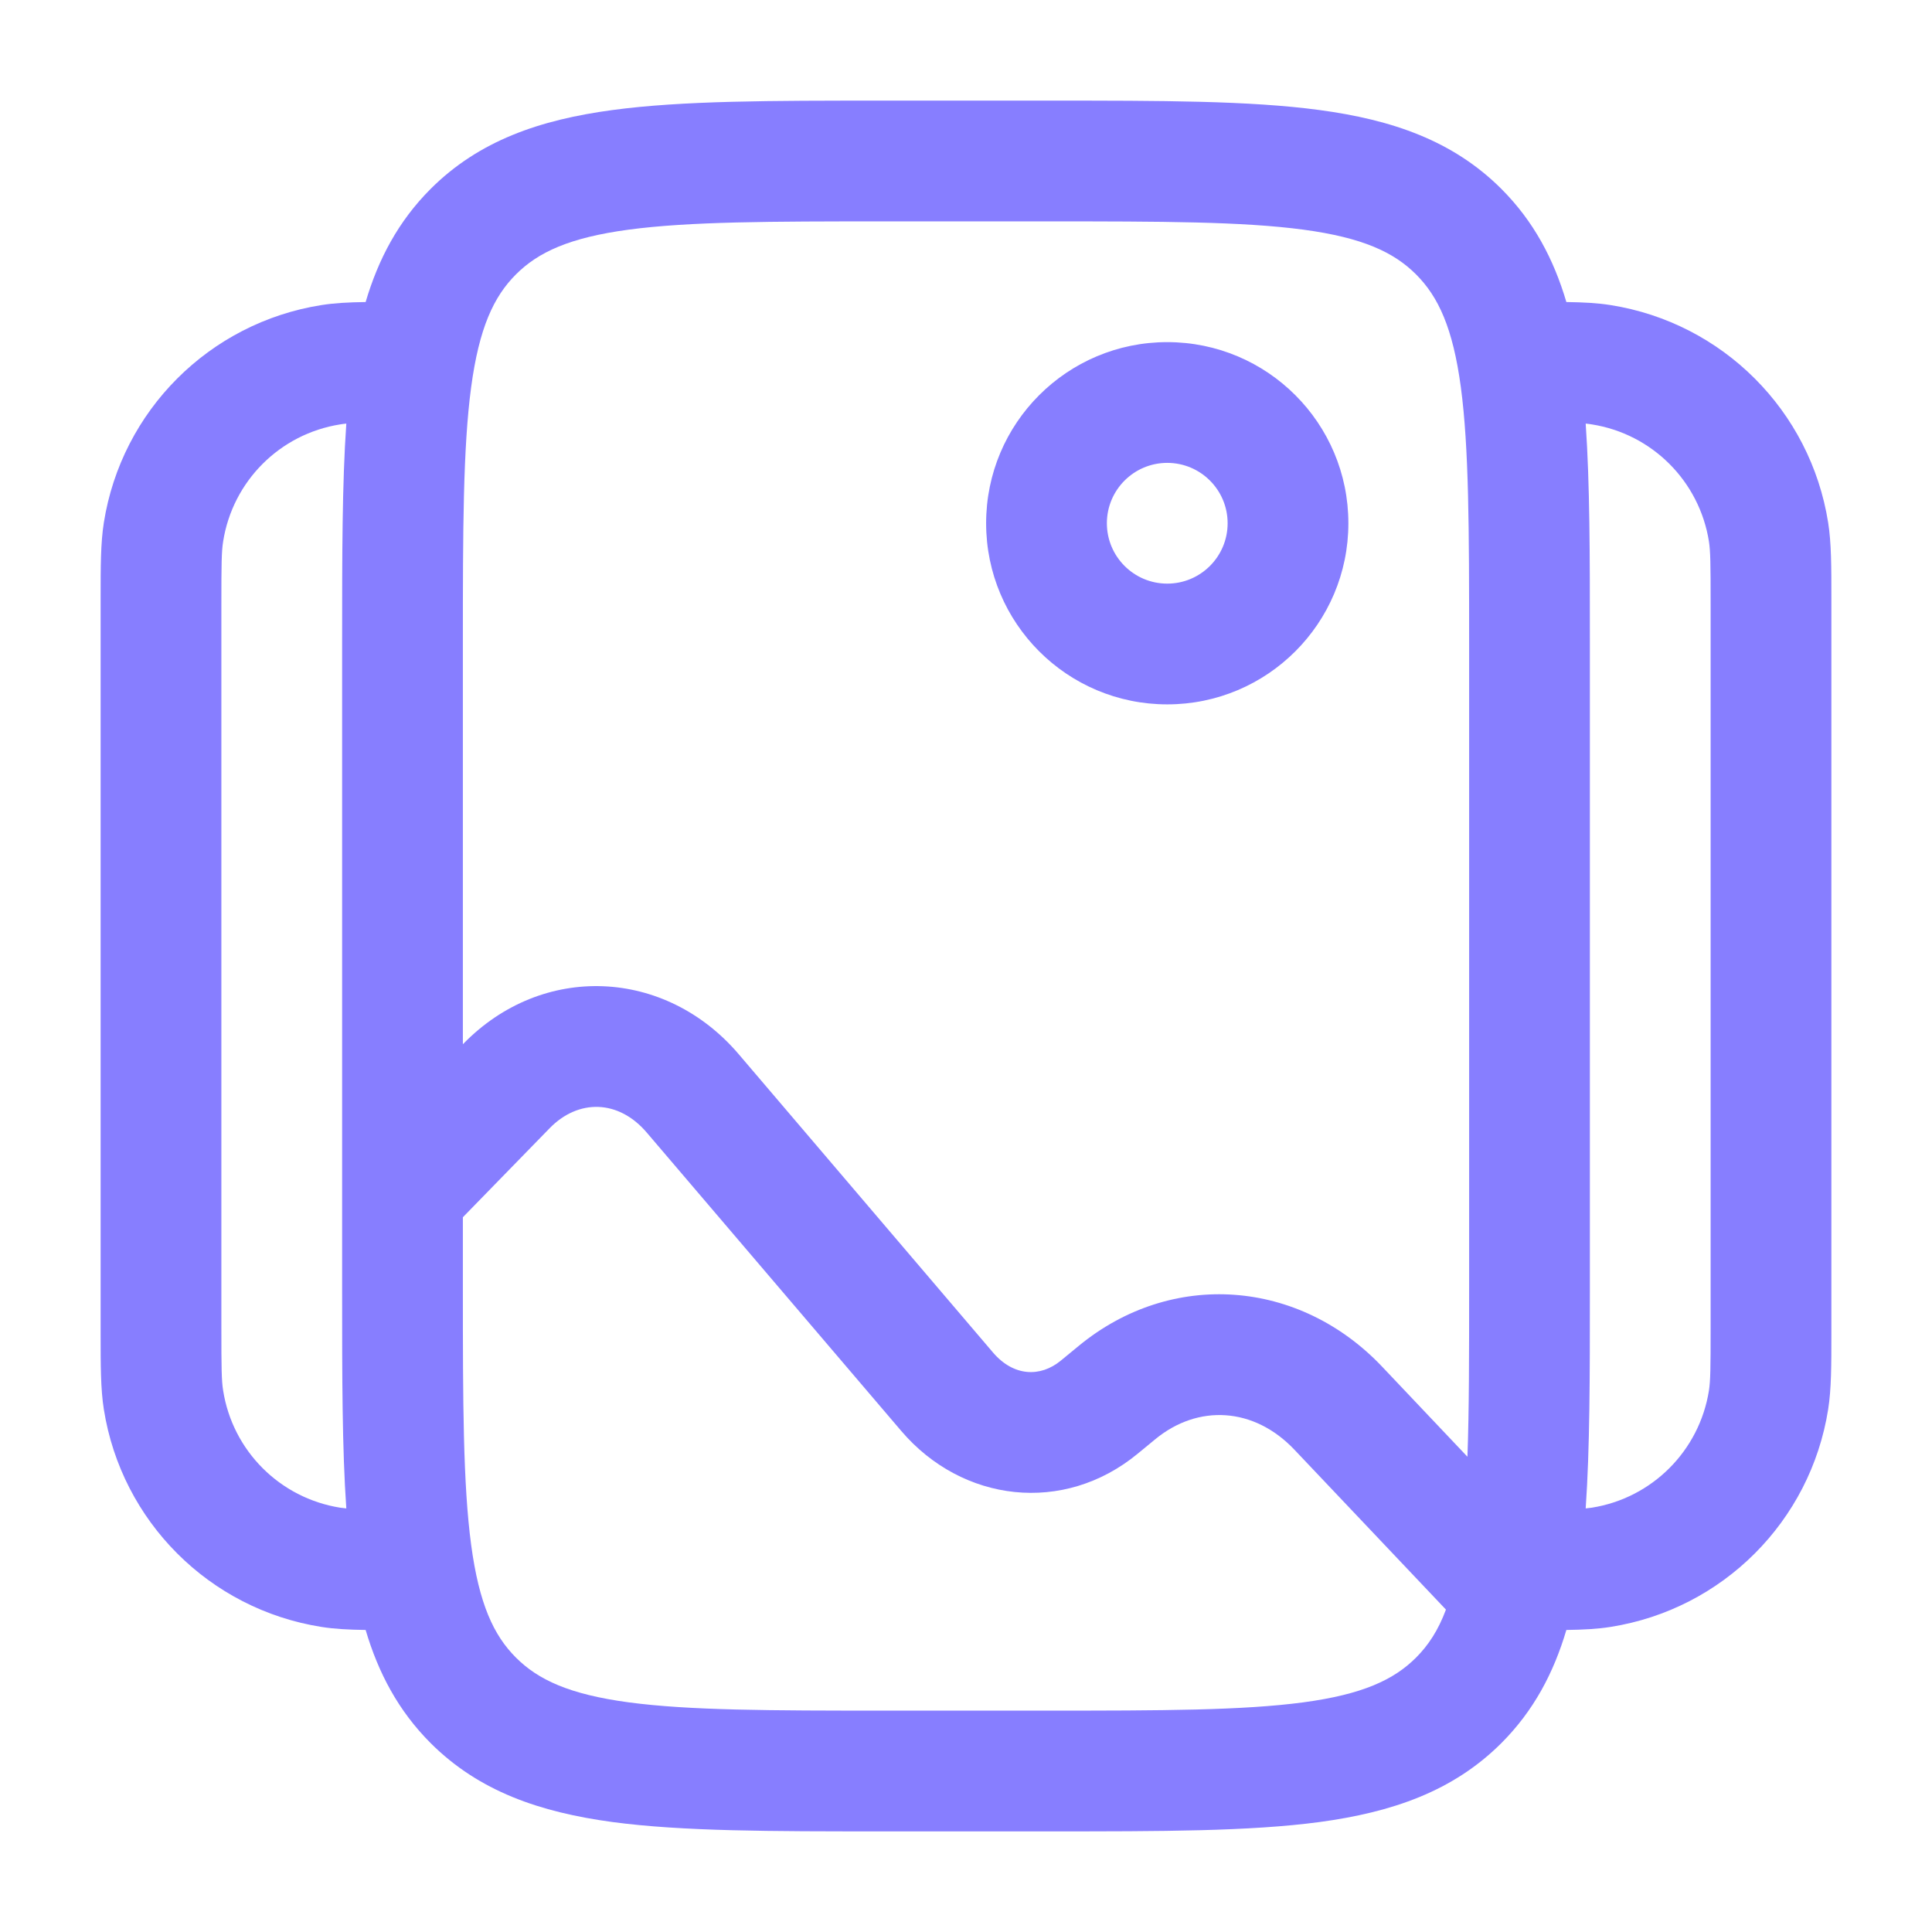
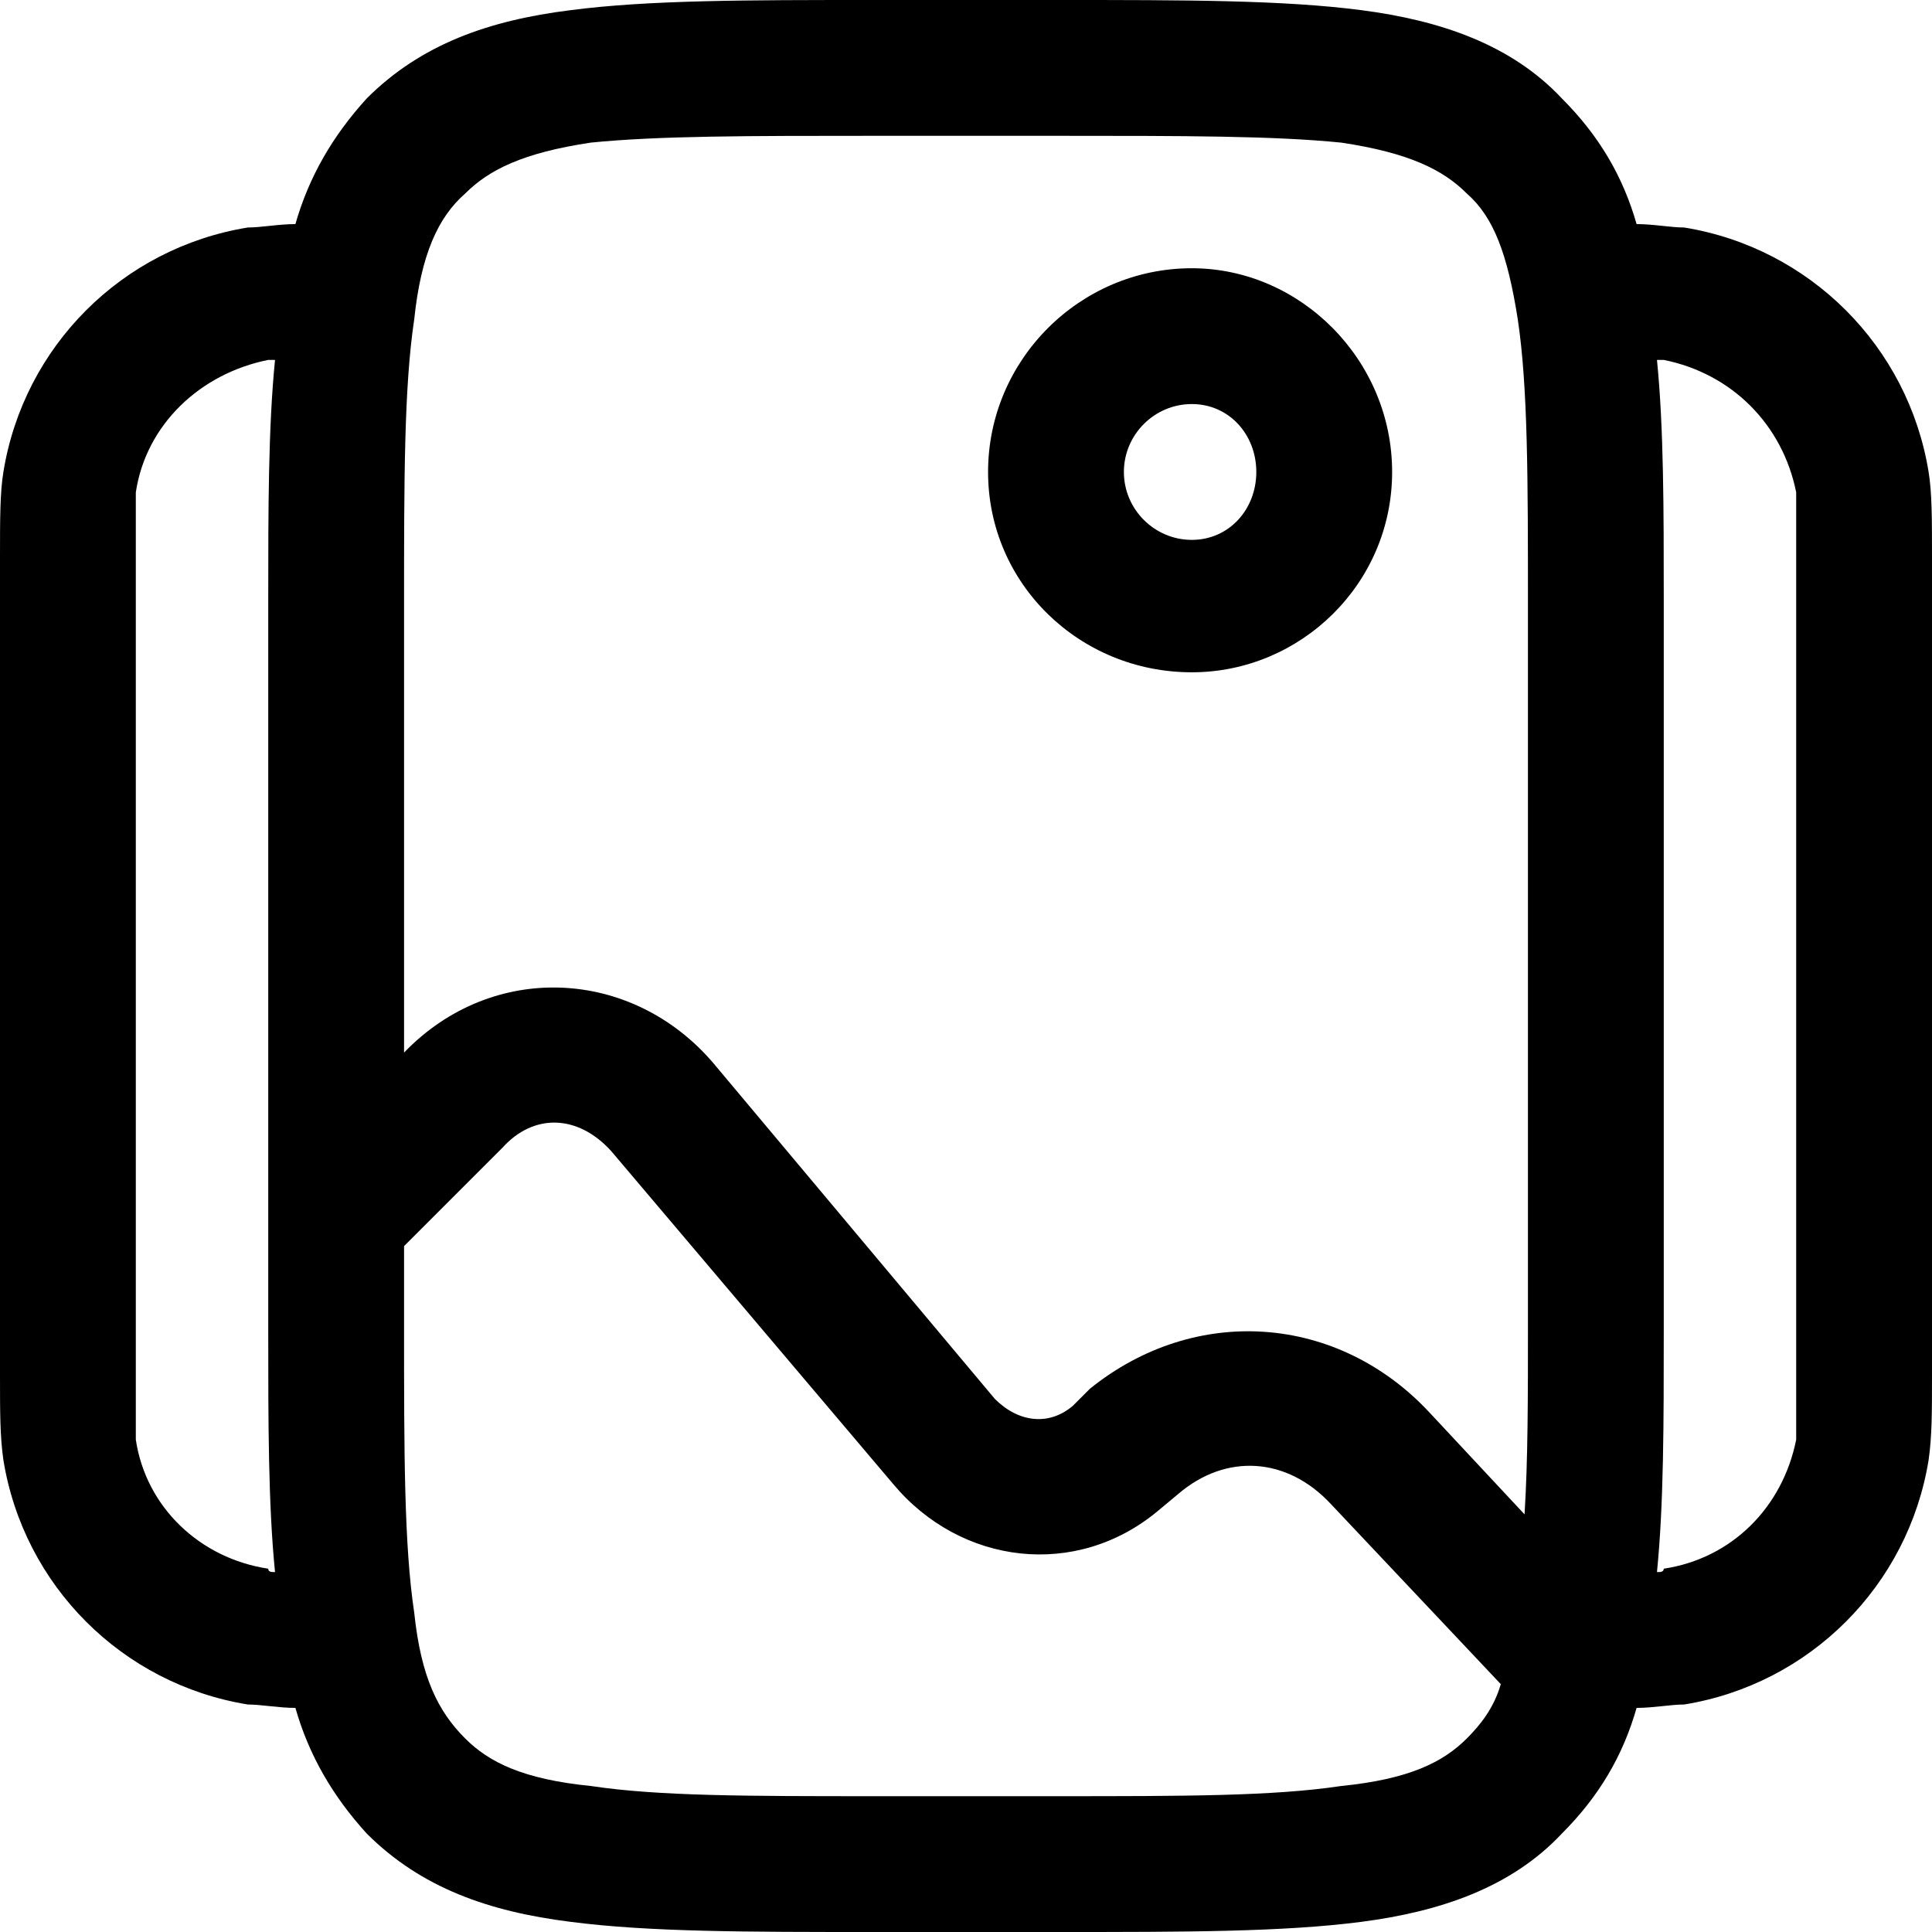
- <svg xmlns="http://www.w3.org/2000/svg" width="24" height="24" viewBox="0 0 24 24" fill="none">
-   <path fill-rule="evenodd" clip-rule="evenodd" d="M10.945 1.25H13.055C14.422 1.25 15.525 1.25 16.392 1.367C17.292 1.488 18.05 1.746 18.652 2.348C19.052 2.749 19.3 3.218 19.458 3.752C19.669 3.755 19.846 3.764 20.008 3.79C21.399 4.01 22.49 5.101 22.71 6.492C22.75 6.745 22.75 7.034 22.75 7.435C22.75 7.457 22.75 7.478 22.75 7.5V16.5C22.75 16.522 22.75 16.544 22.75 16.565C22.75 16.966 22.75 17.255 22.71 17.508C22.49 18.899 21.399 19.99 20.008 20.21C19.846 20.236 19.669 20.245 19.458 20.248C19.3 20.782 19.052 21.251 18.652 21.652C18.05 22.254 17.292 22.512 16.392 22.634C15.525 22.75 14.422 22.75 13.055 22.75H10.945C9.578 22.75 8.475 22.75 7.608 22.634C6.708 22.512 5.95 22.254 5.348 21.652C4.948 21.251 4.7 20.782 4.542 20.248C4.331 20.245 4.154 20.236 3.992 20.21C2.601 19.99 1.51 18.899 1.29 17.508C1.25 17.255 1.25 16.966 1.25 16.565C1.25 16.544 1.25 16.522 1.25 16.5V7.5C1.25 7.478 1.25 7.457 1.25 7.435C1.25 7.034 1.25 6.745 1.29 6.492C1.51 5.101 2.601 4.01 3.992 3.79C4.154 3.764 4.331 3.755 4.542 3.752C4.7 3.218 4.948 2.749 5.348 2.348C5.95 1.746 6.708 1.488 7.608 1.367C8.475 1.25 9.578 1.25 10.945 1.25ZM4.302 5.262C4.274 5.265 4.249 5.268 4.226 5.272C3.477 5.39 2.89 5.977 2.772 6.726C2.752 6.848 2.75 7.007 2.75 7.5V16.5C2.75 16.993 2.752 17.152 2.772 17.274C2.89 18.023 3.477 18.61 4.226 18.729C4.249 18.732 4.274 18.735 4.302 18.738C4.25 17.989 4.25 17.099 4.25 16.055L4.25 14.817C4.25 14.816 4.25 14.816 4.25 14.815L4.25 7.945C4.25 6.901 4.25 6.011 4.302 5.262ZM5.75 15.121V16C5.75 17.435 5.752 18.436 5.853 19.192C5.952 19.926 6.132 20.314 6.409 20.591C6.686 20.868 7.074 21.048 7.808 21.147C8.563 21.248 9.565 21.25 11 21.25H13C14.435 21.25 15.437 21.248 16.192 21.147C16.926 21.048 17.314 20.868 17.591 20.591C17.743 20.439 17.866 20.253 17.962 19.995L16.08 18.009C15.577 17.478 14.882 17.442 14.352 17.878L14.132 18.059C13.216 18.814 11.955 18.666 11.195 17.775L8.034 14.069C7.684 13.658 7.185 13.649 6.828 14.015L5.75 15.121ZM18.229 18.096L17.169 16.977C16.141 15.892 14.555 15.767 13.398 16.721L13.178 16.902C12.923 17.112 12.59 17.099 12.336 16.802L9.176 13.095C8.264 12.026 6.739 11.957 5.754 12.968L5.75 12.972V8C5.75 6.565 5.752 5.563 5.853 4.808C5.952 4.074 6.132 3.686 6.409 3.409C6.686 3.132 7.074 2.952 7.808 2.853C8.563 2.752 9.565 2.75 11 2.75H13C14.435 2.75 15.437 2.752 16.192 2.853C16.926 2.952 17.314 3.132 17.591 3.409C17.868 3.686 18.048 4.074 18.147 4.808C18.248 5.563 18.25 6.565 18.25 8V16C18.25 16.833 18.25 17.519 18.229 18.096ZM19.698 18.738C19.726 18.735 19.751 18.732 19.774 18.729C20.523 18.61 21.11 18.023 21.229 17.274C21.248 17.152 21.25 16.993 21.25 16.5V7.5C21.25 7.007 21.248 6.848 21.229 6.726C21.11 5.977 20.523 5.39 19.774 5.272C19.751 5.268 19.726 5.265 19.698 5.262C19.75 6.011 19.75 6.901 19.75 7.945V16.055C19.75 17.099 19.75 17.989 19.698 18.738ZM14.5 5.75C14.086 5.75 13.75 6.086 13.75 6.5C13.75 6.914 14.086 7.25 14.5 7.25C14.914 7.25 15.25 6.914 15.25 6.5C15.25 6.086 14.914 5.75 14.5 5.75ZM12.25 6.5C12.25 5.257 13.257 4.25 14.5 4.25C15.743 4.25 16.75 5.257 16.75 6.5C16.75 7.743 15.743 8.75 14.5 8.75C13.257 8.75 12.25 7.743 12.25 6.5Z" fill="#877EFF" />
+ <svg xmlns="http://www.w3.org/2000/svg" xml:space="preserve" width="5.689mm" height="5.689mm" version="1.1" style="shape-rendering:geometricPrecision; text-rendering:geometricPrecision; image-rendering:optimizeQuality; fill-rule:evenodd; clip-rule:evenodd" viewBox="0 0 569 569">
+   <defs>
+     <style type="text/css">
+    
+     .fil0 {fill:black}
+    
+   </style>
+   </defs>
+   <g id="Layer_x0020_1">
+     <path id="wallpaper.svg" class="fil0" d="M257 0l55 0c37,0 66,0 89,3 23,3 44,10 59,26 11,11 18,23 22,37 5,0 10,1 14,1 37,6 66,35 72,72 1,6 1,14 1,25 0,0 0,1 0,1l0 239c0,0 0,1 0,1 0,11 0,18 -1,25 -6,37 -35,66 -72,72 -4,0 -9,1 -14,1 -4,14 -11,26 -22,37 -15,16 -36,23 -59,26 -23,3 -52,3 -89,3l-55 0c-37,0 -66,0 -89,-3 -24,-3 -44,-10 -60,-26 -10,-11 -17,-23 -21,-37 -5,0 -10,-1 -14,-1 -37,-6 -66,-35 -72,-72 -1,-7 -1,-14 -1,-25 0,0 0,-1 0,-1l0 -239c0,0 0,-1 0,-1 0,-11 0,-19 1,-25 6,-37 35,-66 72,-72 4,0 9,-1 14,-1 4,-14 11,-26 21,-37 16,-16 36,-23 60,-26 23,-3 52,-3 89,-3zm-176 106c-1,0 -2,0 -2,0 -20,4 -36,19 -39,39 0,3 0,7 0,20l0 239c0,13 0,17 0,20 3,20 19,35 39,38 0,1 1,1 2,1 -2,-20 -2,-44 -2,-71l0 -33c0,0 0,0 0,0l0 -182c0,-27 0,-51 2,-71zm38 261l0 23c0,38 0,65 3,85 2,19 7,29 15,37 7,7 17,12 37,14 20,3 46,3 84,3l53 0c38,0 64,0 84,-3 20,-2 30,-7 37,-14 4,-4 8,-9 10,-16l-50 -53c-13,-14 -31,-15 -45,-3l-6 5c-24,20 -58,16 -78,-8l-83 -98c-10,-11 -23,-11 -32,-1l-29 29zm330 79l-28 -30c-27,-29 -69,-32 -100,-7l-5 5c-7,6 -16,5 -23,-2l-83 -99c-24,-28 -65,-30 -91,-3l0 0 0 -131c0,-38 0,-65 3,-85 2,-19 7,-30 15,-37 7,-7 17,-12 37,-15 20,-2 46,-2 84,-2l53 0c38,0 64,0 84,2 20,3 30,8 37,15 8,7 12,18 15,37 3,20 3,47 3,85l0 211c0,22 0,40 -1,56zm39 17c1,0 2,0 2,-1 20,-3 35,-18 39,-38 0,-3 0,-7 0,-20l0 -239c0,-13 0,-17 0,-20 -4,-20 -19,-35 -39,-39 0,0 -1,0 -2,0 2,20 2,44 2,71l0 215c0,27 0,51 -2,71zm-137 -344c-11,0 -20,9 -20,20 0,11 9,20 20,20 11,0 19,-9 19,-20 0,-11 -8,-20 -19,-20zm-60 20c0,-33 27,-60 60,-60 32,0 59,27 59,60 0,33 -27,59 -59,59 -33,0 -60,-26 -60,-59z" />
+   </g>
</svg>
